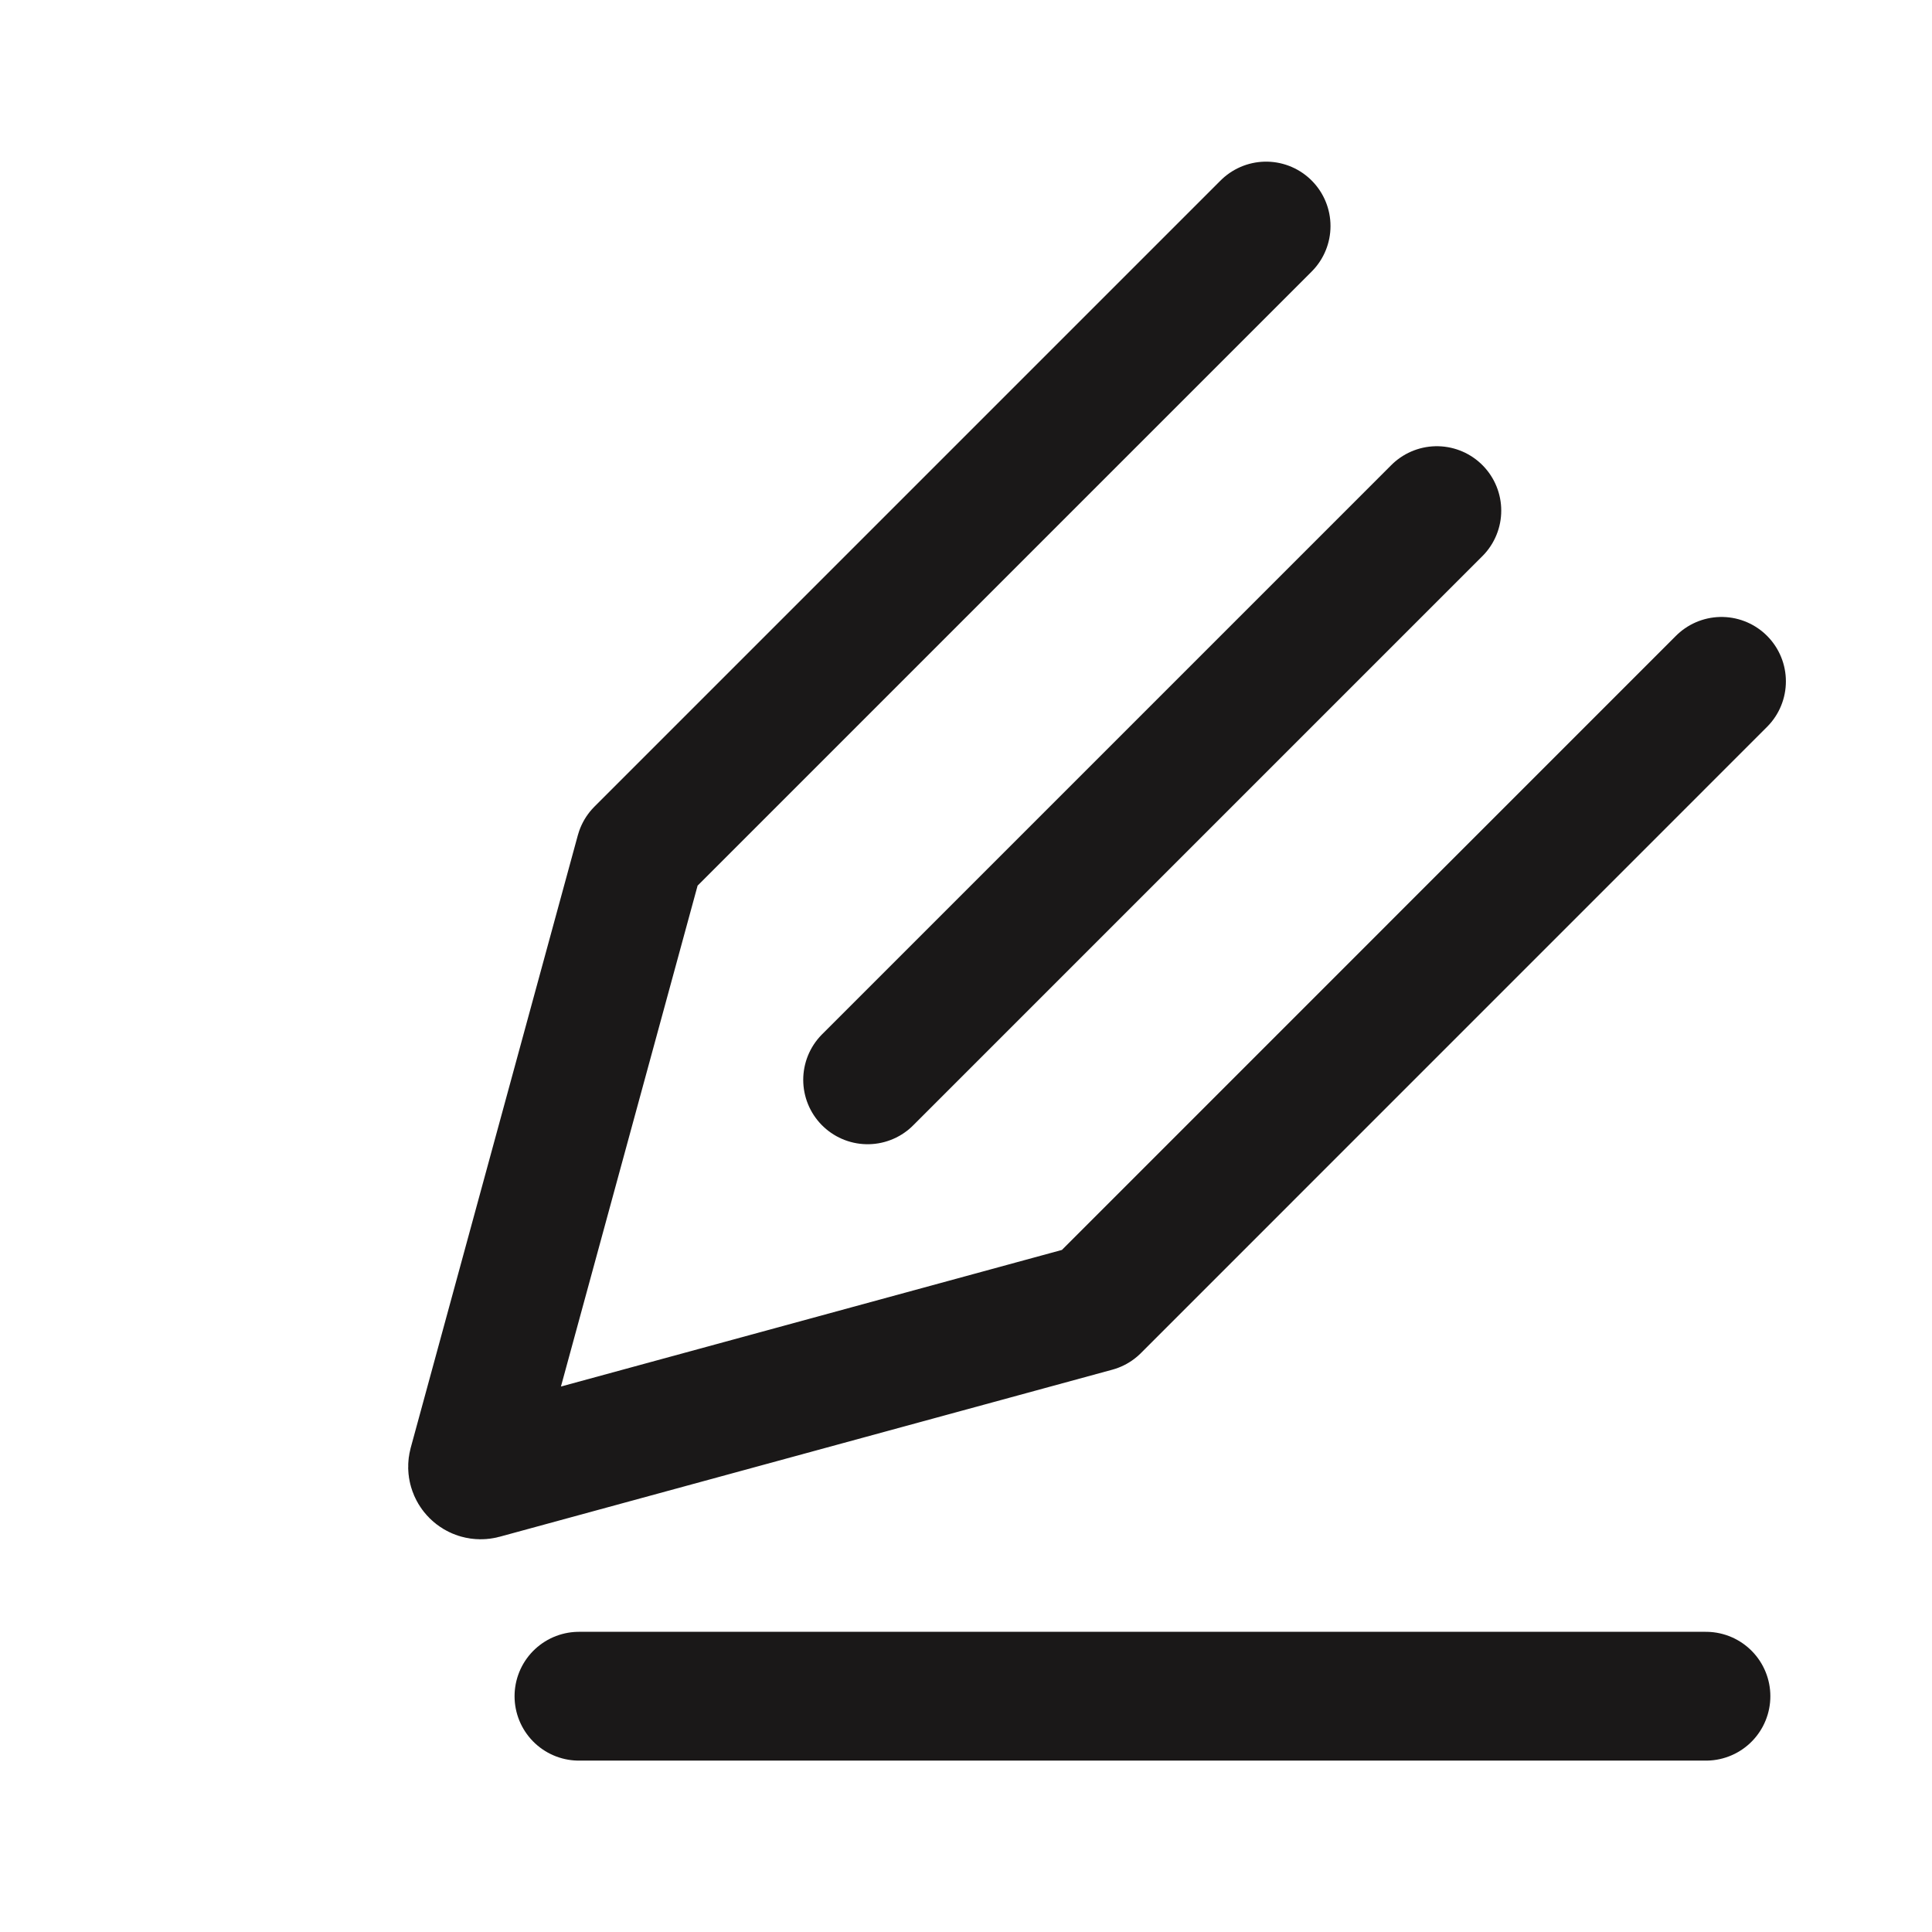
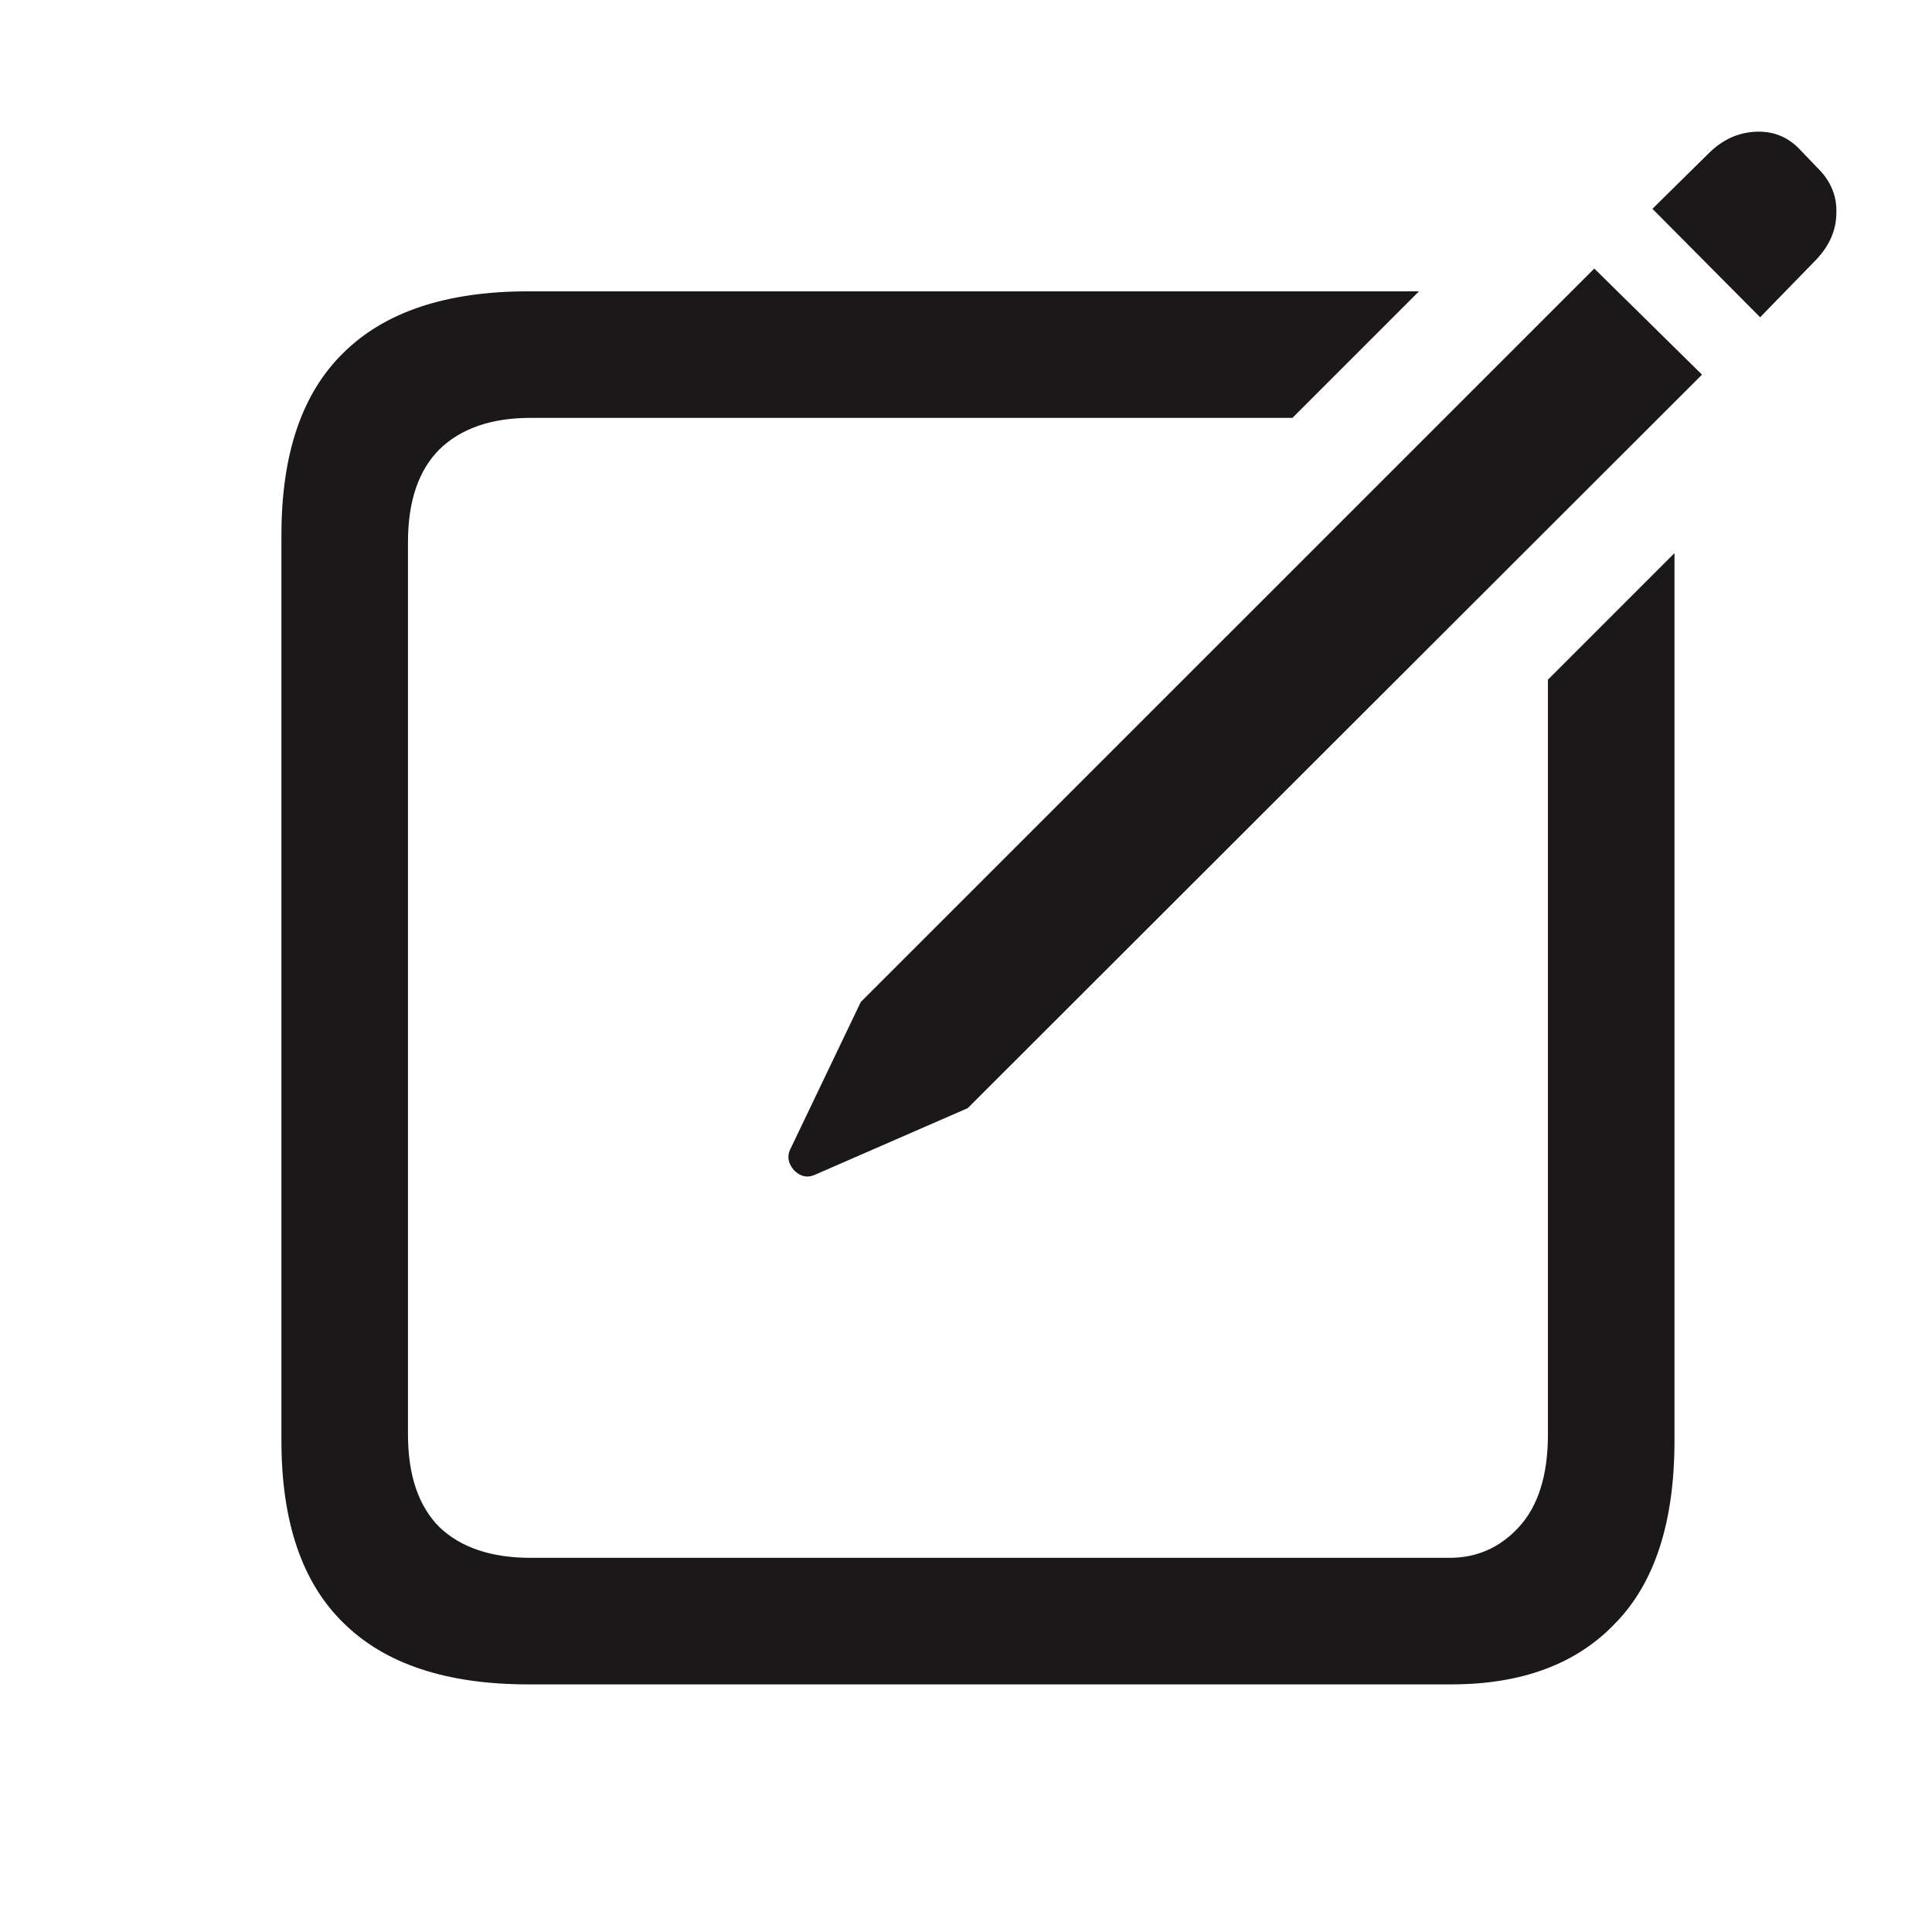
<svg xmlns="http://www.w3.org/2000/svg" width="24" height="24" viewBox="0 0 24 24" fill="none">
-   <path d="M10.778 13.414L17.849 6.343M21.385 8.464L13.607 16.243L5.997 18.318C5.923 18.338 5.854 18.27 5.874 18.195L7.95 10.586L15.728 2.808" stroke="#1A1818" stroke-width="1.6" stroke-linecap="round" stroke-linejoin="round" />
-   <path d="M7.192 21.071L21.192 21.071" stroke="#1A1818" stroke-width="1.6" stroke-linecap="round" stroke-linejoin="round" />
+   <path d="M6.562 20.924C5.547 20.924 4.782 20.67 4.268 20.162C3.753 19.661 3.496 18.906 3.496 17.896V6.646C3.496 5.637 3.753 4.882 4.268 4.381C4.782 3.873 5.547 3.619 6.562 3.619H17.627L16.055 5.191H6.592C6.104 5.191 5.726 5.322 5.459 5.582C5.199 5.842 5.068 6.227 5.068 6.734V17.818C5.068 18.326 5.199 18.71 5.459 18.971C5.726 19.225 6.104 19.352 6.592 19.352H18.008C18.346 19.352 18.633 19.225 18.867 18.971C19.108 18.71 19.229 18.326 19.229 17.818V8.443L20.801 6.871V17.896C20.801 18.906 20.557 19.661 20.068 20.162C19.587 20.67 18.906 20.924 18.027 20.924H6.562ZM10.117 14.596C10.026 14.635 9.941 14.615 9.863 14.537C9.792 14.453 9.775 14.368 9.814 14.283L10.693 12.447L19.805 3.336L21.143 4.654L12.021 13.766L10.117 14.596ZM21.865 3.941L20.527 2.594L21.24 1.891C21.403 1.734 21.588 1.65 21.797 1.637C22.012 1.624 22.194 1.692 22.344 1.842L22.568 2.076C22.738 2.239 22.819 2.428 22.812 2.643C22.812 2.851 22.731 3.043 22.568 3.219L21.865 3.941Z" fill="#1A1818" />
</svg>
